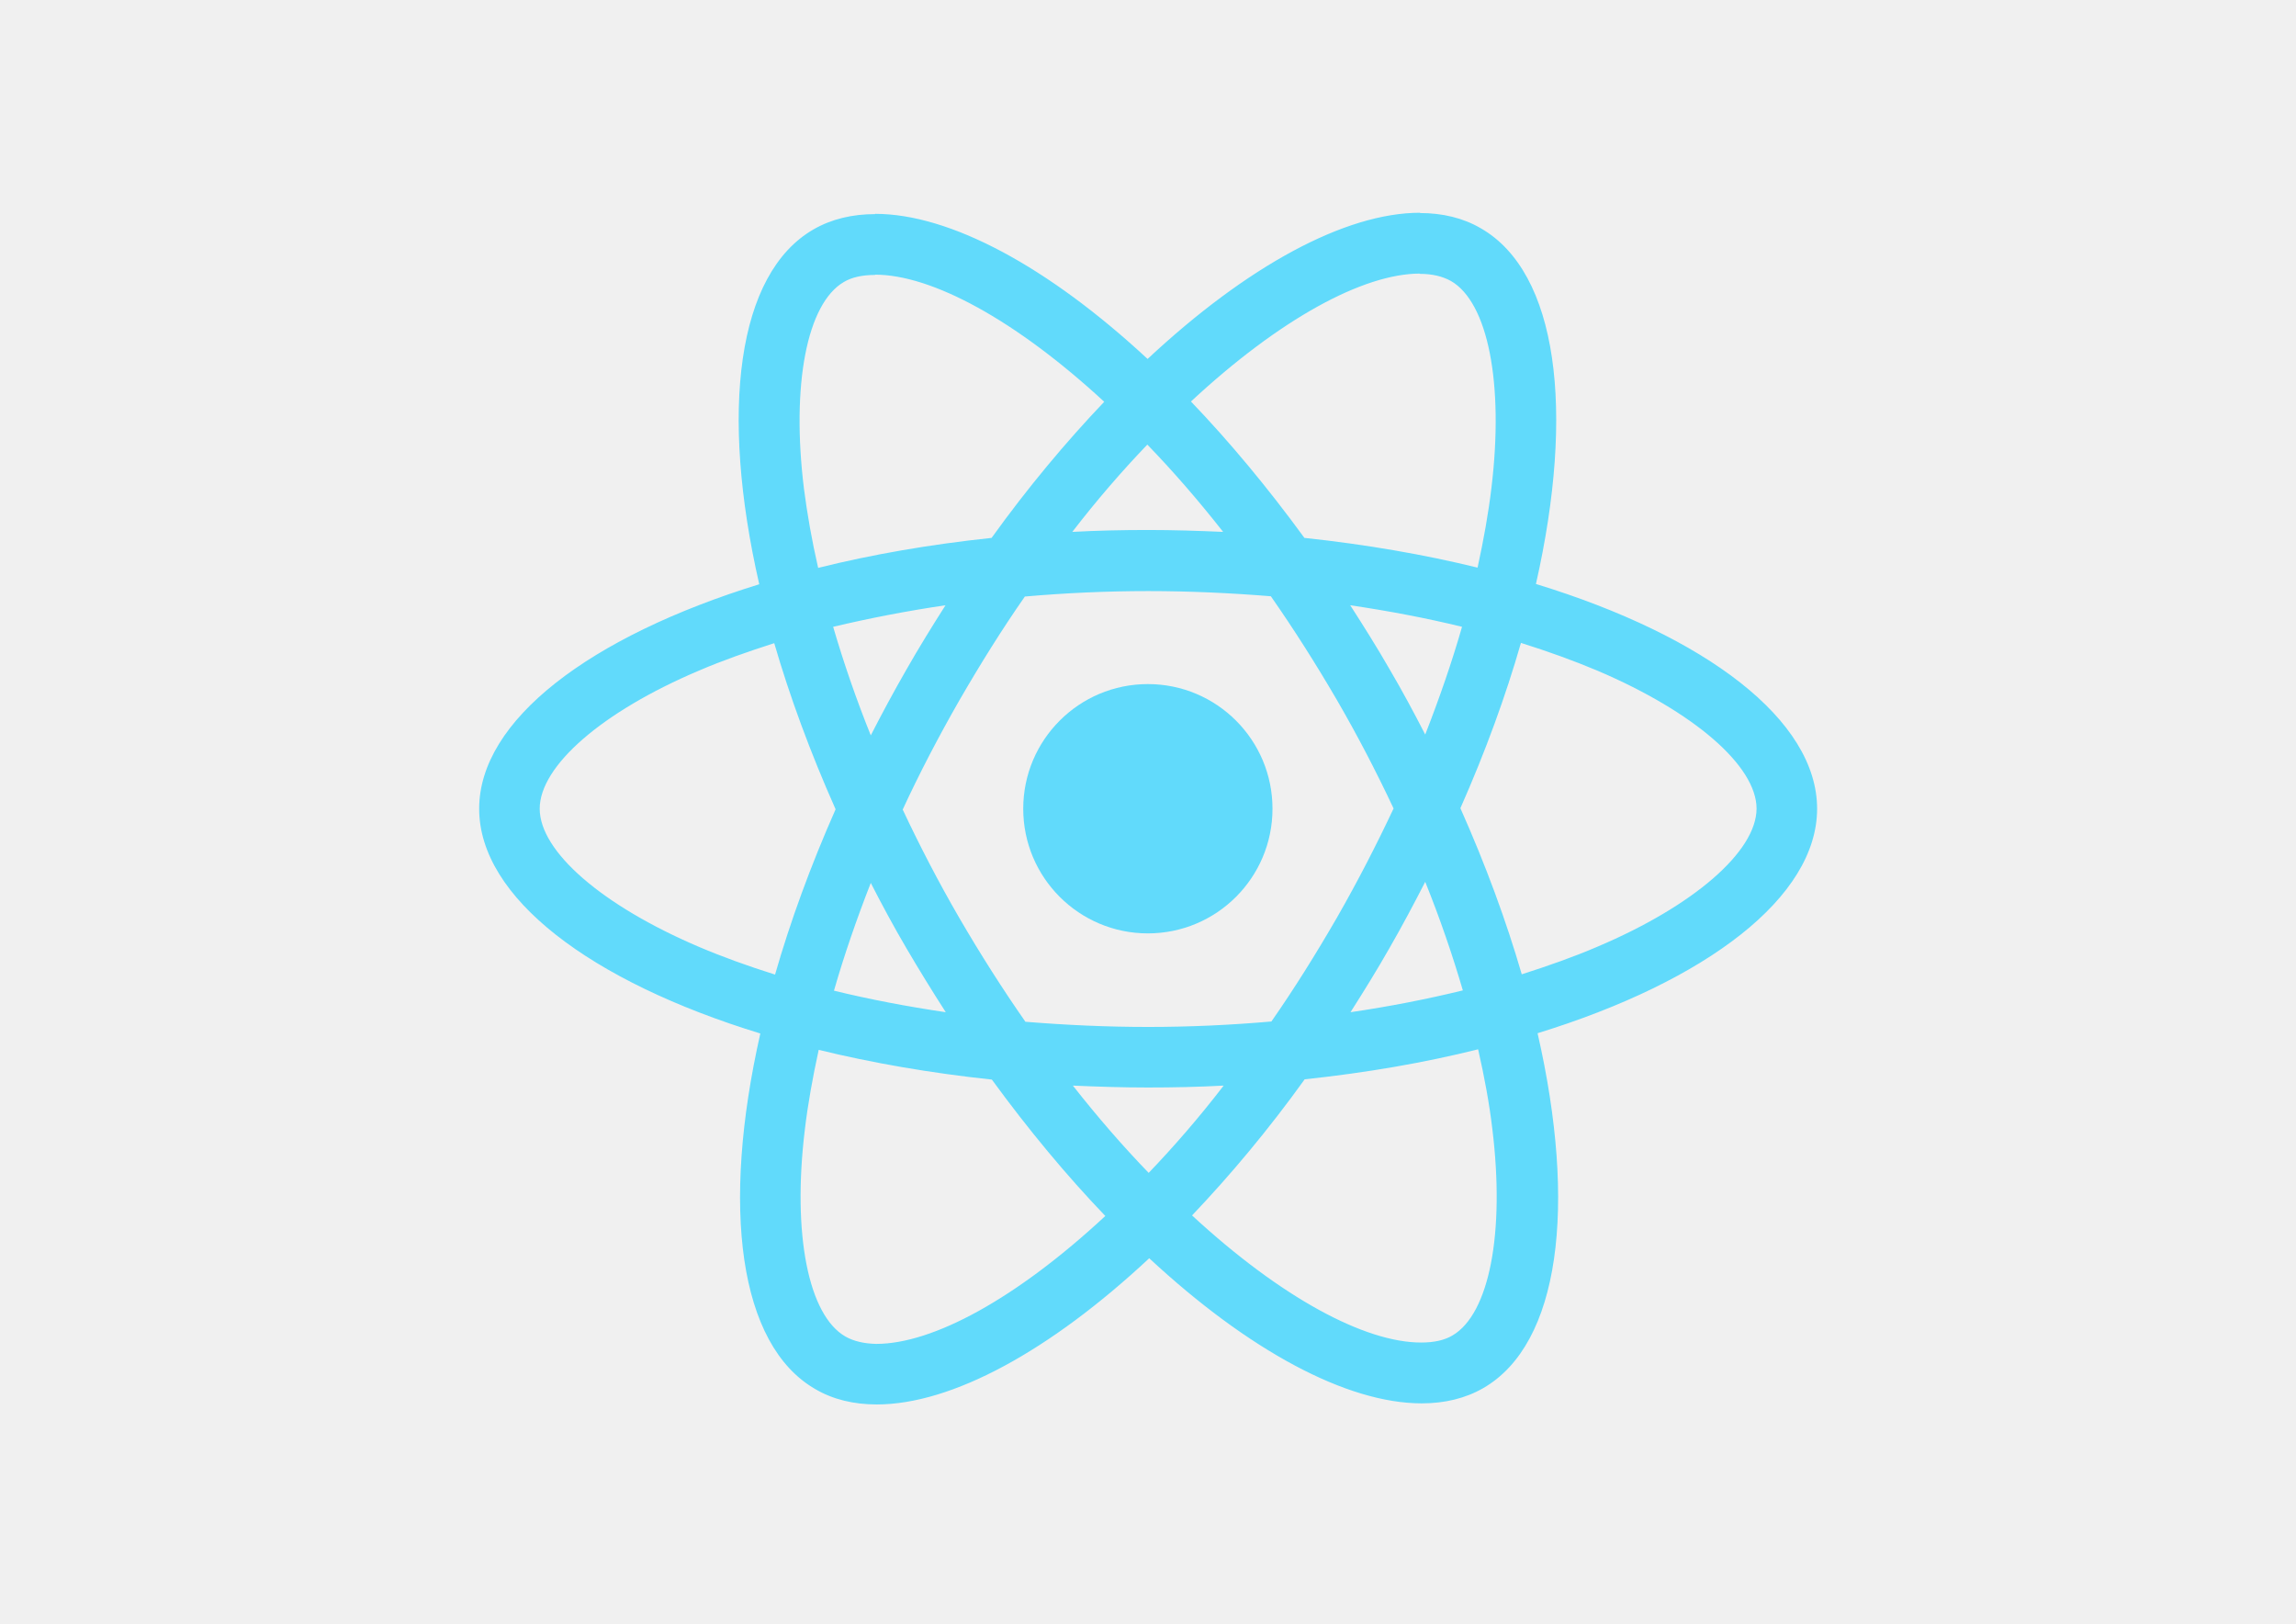
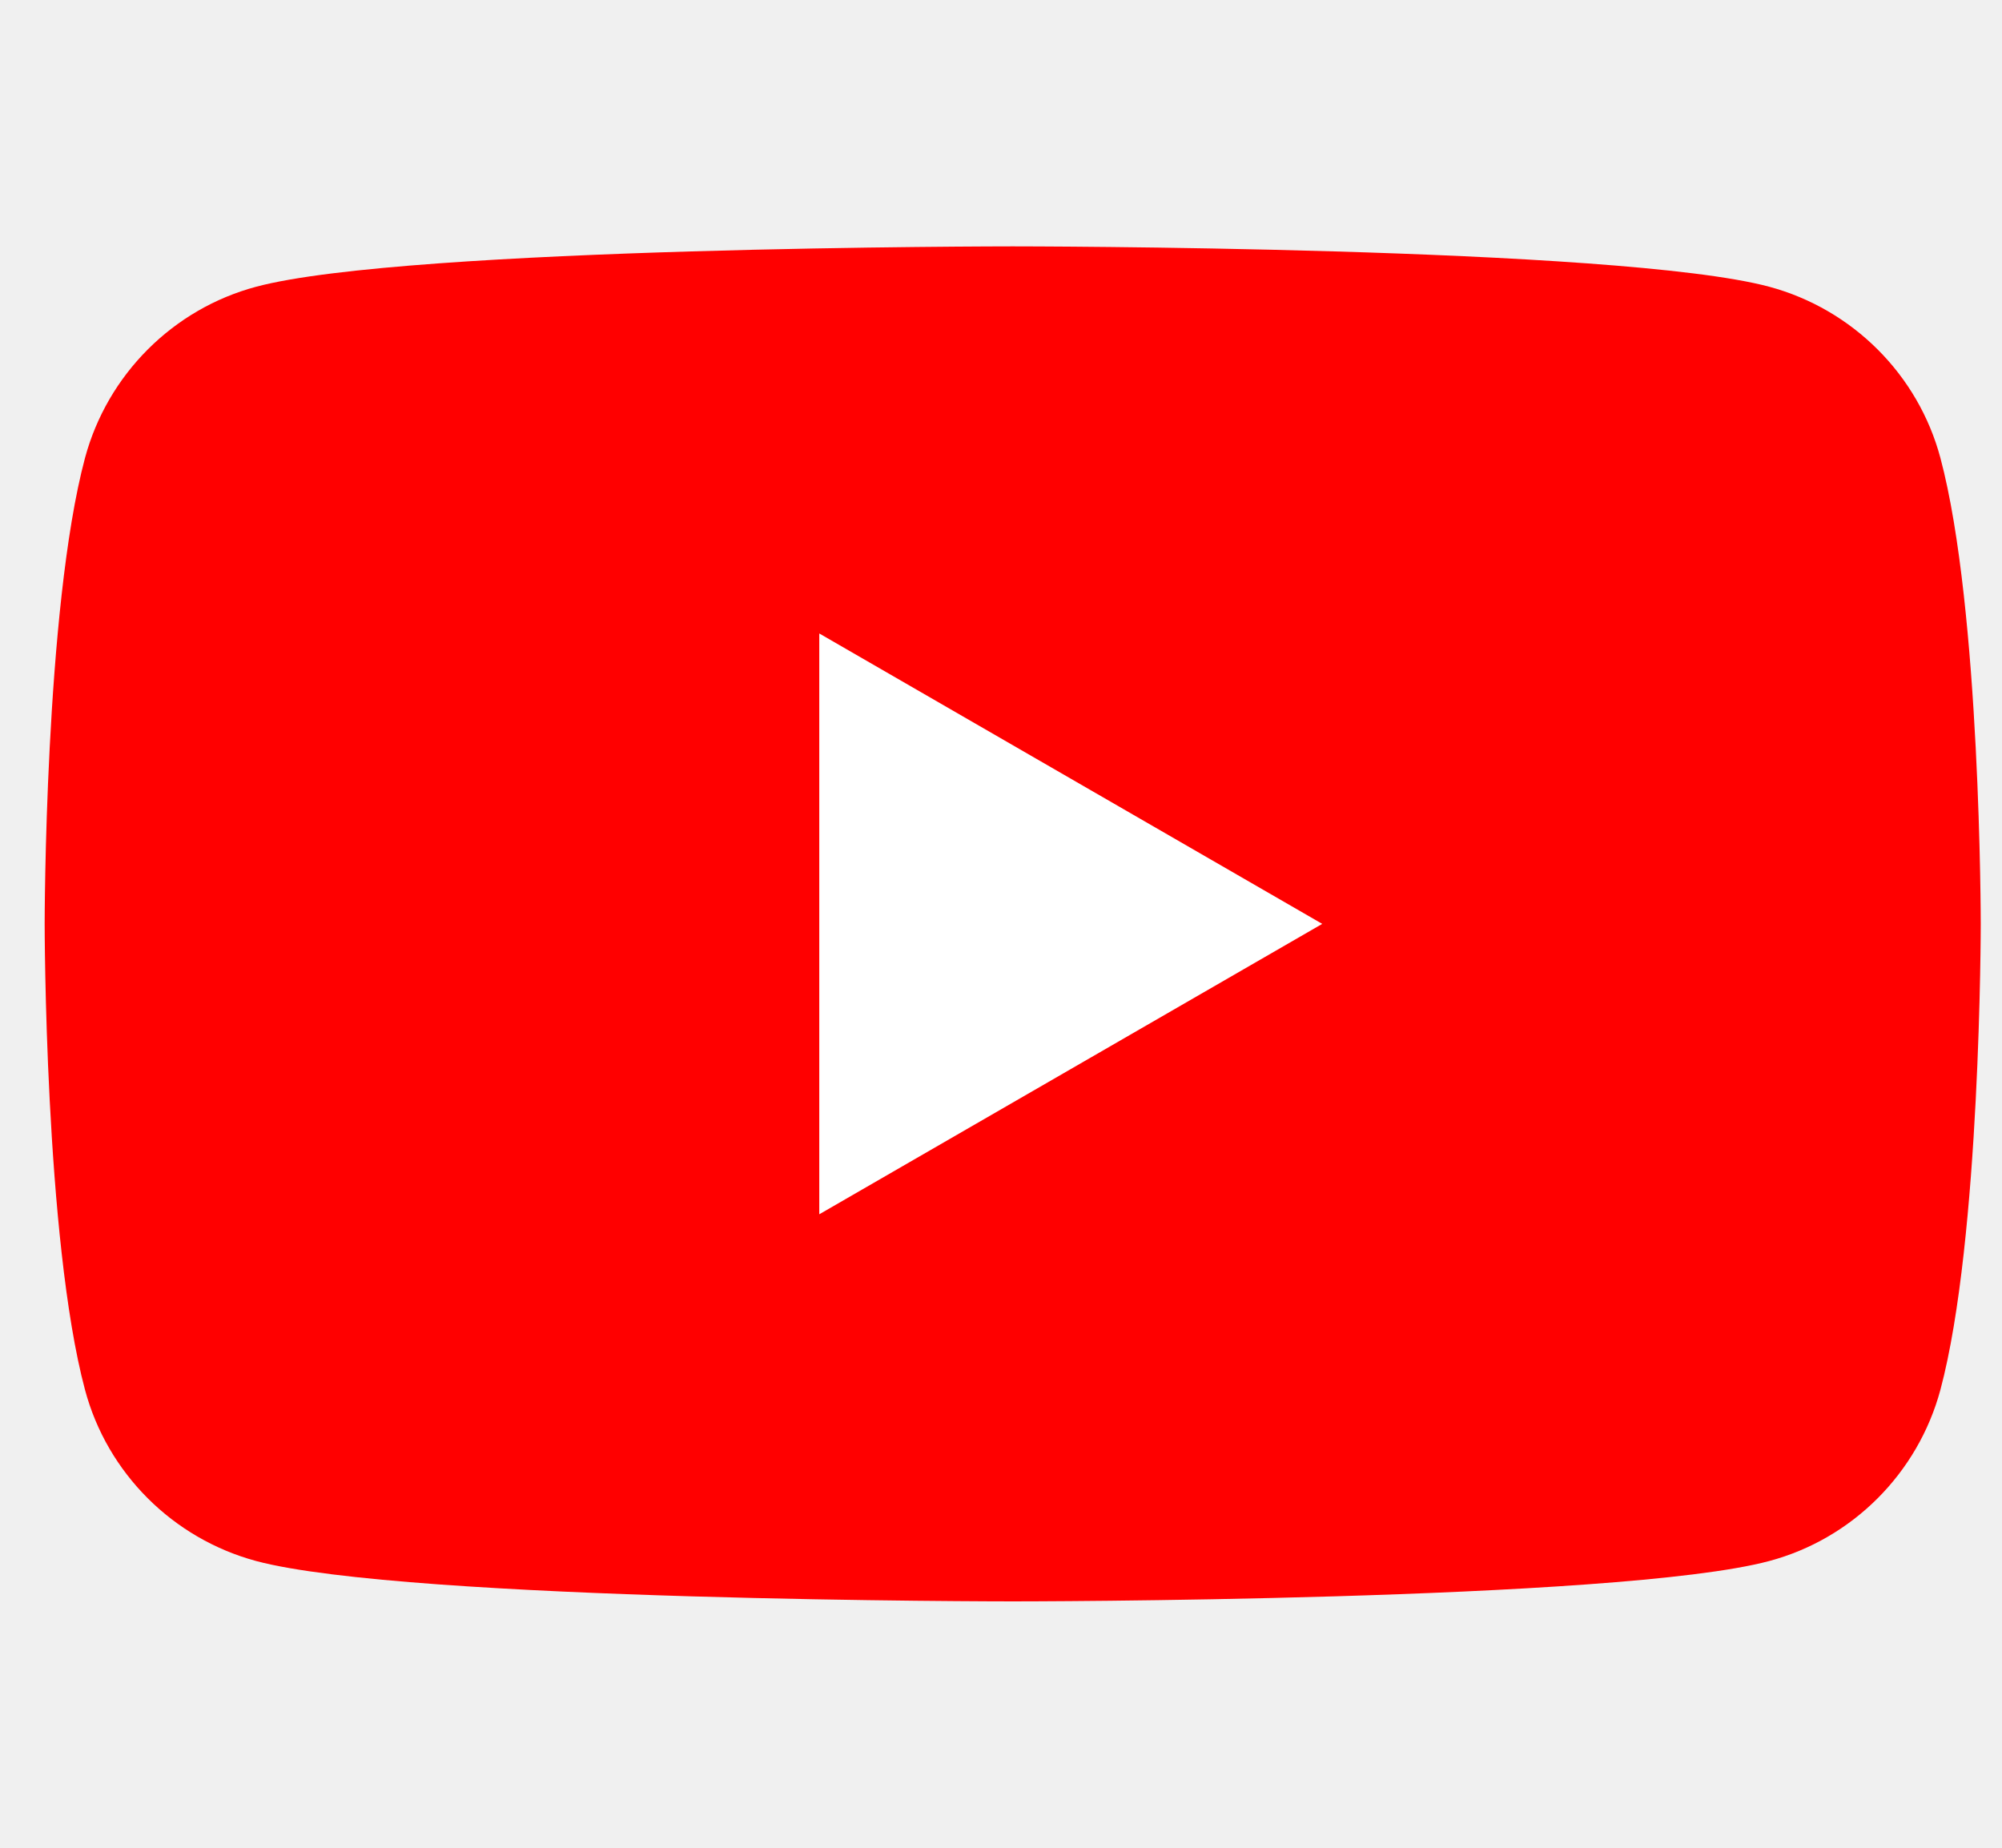
- <svg xmlns="http://www.w3.org/2000/svg" viewBox="0 0 841.9 595.3">
-   <g fill="#61DAFB">
-     <path d="M666.3 296.5c0-32.5-40.7-63.3-103.1-82.4 14.4-63.6 8-114.2-20.2-130.4-6.5-3.8-14.1-5.6-22.4-5.6v22.3c4.6 0 8.3.9 11.4 2.6 13.6 7.8 19.5 37.5 14.9 75.7-1.1 9.4-2.9 19.3-5.1 29.4-19.6-4.8-41-8.5-63.5-10.9-13.5-18.5-27.5-35.3-41.6-50 32.6-30.3 63.2-46.9 84-46.9V78c-27.5 0-63.5 19.6-99.9 53.6-36.4-33.8-72.4-53.2-99.9-53.2v22.3c20.7 0 51.4 16.5 84 46.6-14 14.7-28 31.4-41.3 49.9-22.6 2.4-44 6.1-63.6 11-2.3-10-4-19.7-5.2-29-4.7-38.2 1.1-67.9 14.6-75.8 3-1.8 6.9-2.6 11.5-2.6V78.5c-8.4 0-16 1.8-22.6 5.6-28.1 16.2-34.4 66.7-19.9 130.1-62.2 19.2-102.7 49.9-102.7 82.3 0 32.5 40.7 63.3 103.1 82.4-14.4 63.6-8 114.2 20.2 130.4 6.5 3.8 14.1 5.6 22.5 5.6 27.5 0 63.5-19.6 99.9-53.6 36.4 33.8 72.4 53.2 99.9 53.2 8.4 0 16-1.8 22.6-5.6 28.1-16.2 34.4-66.7 19.9-130.1 62-19.1 102.5-49.9 102.5-82.3zm-130.2-66.7c-3.7 12.9-8.3 26.2-13.5 39.5-4.1-8-8.4-16-13.1-24-4.6-8-9.5-15.8-14.4-23.4 14.2 2.1 27.9 4.7 41 7.9zm-45.8 106.5c-7.8 13.5-15.8 26.3-24.1 38.2-14.9 1.3-30 2-45.2 2-15.1 0-30.2-.7-45-1.9-8.3-11.9-16.4-24.6-24.2-38-7.6-13.1-14.5-26.4-20.8-39.8 6.2-13.4 13.2-26.8 20.7-39.9 7.8-13.5 15.8-26.3 24.1-38.2 14.9-1.3 30-2 45.2-2 15.1 0 30.2.7 45 1.9 8.3 11.9 16.4 24.6 24.2 38 7.6 13.1 14.5 26.4 20.8 39.8-6.3 13.4-13.2 26.8-20.7 39.9zm32.3-13c5.4 13.4 10 26.8 13.8 39.8-13.1 3.2-26.9 5.9-41.2 8 4.9-7.7 9.8-15.6 14.4-23.7 4.6-8 8.9-16.1 13-24.1zM421.2 430c-9.3-9.6-18.6-20.3-27.8-32 9 .4 18.2.7 27.5.7 9.4 0 18.7-.2 27.8-.7-9 11.7-18.3 22.4-27.5 32zm-74.4-58.9c-14.2-2.1-27.9-4.7-41-7.9 3.7-12.9 8.3-26.2 13.5-39.5 4.1 8 8.4 16 13.1 24 4.7 8 9.5 15.8 14.4 23.4zM420.7 163c9.3 9.6 18.6 20.3 27.8 32-9-.4-18.2-.7-27.5-.7-9.4 0-18.7.2-27.8.7 9-11.7 18.3-22.4 27.5-32zm-74 58.9c-4.9 7.7-9.8 15.6-14.4 23.7-4.6 8-8.9 16-13 24-5.4-13.4-10-26.8-13.8-39.8 13.1-3.1 26.9-5.8 41.2-7.9zm-90.5 125.2c-35.4-15.1-58.3-34.9-58.3-50.6 0-15.7 22.9-35.6 58.3-50.6 8.6-3.7 18-7 27.7-10.1 5.7 19.6 13.2 40 22.5 60.9-9.2 20.8-16.6 41.1-22.2 60.6-9.9-3.1-19.3-6.5-28-10.2zM310 490c-13.6-7.8-19.5-37.5-14.9-75.7 1.1-9.4 2.9-19.3 5.1-29.4 19.6 4.8 41 8.5 63.5 10.9 13.5 18.5 27.5 35.3 41.6 50-32.6 30.3-63.2 46.9-84 46.9-4.5-.1-8.3-1-11.3-2.7zm237.2-76.2c4.7 38.2-1.1 67.9-14.6 75.8-3 1.8-6.9 2.6-11.5 2.6-20.7 0-51.4-16.5-84-46.6 14-14.7 28-31.4 41.3-49.9 22.6-2.4 44-6.1 63.6-11 2.3 10.1 4.1 19.8 5.2 29.1zm38.5-66.7c-8.6 3.7-18 7-27.7 10.1-5.7-19.6-13.2-40-22.5-60.9 9.2-20.8 16.6-41.1 22.2-60.6 9.9 3.1 19.3 6.5 28.1 10.2 35.4 15.1 58.3 34.9 58.3 50.6-.1 15.7-23 35.6-58.4 50.6zM320.8 78.4z" />
-     <circle cx="420.9" cy="296.5" r="45.7" />
-     <path d="M520.5 78.1z" />
+ <svg xmlns="http://www.w3.org/2000/svg" viewBox="0 0 65 60" preserveAspectRatio="xMidYMid meet" focusable="false" class="yt-icon" style="pointer-events: none;   display: block; width: 100%; height: 100%;">
+   <g class="style-scope ytd-topbar-logo-renderer">
+     <path fill="#FF0000" d="M63,14.87c-0.72-2.7-2.85-4.83-5.56-5.56C52.54,8,32.88,8,32.88,8S13.23,8,8.32,9.31       c-2.7,0.72-4.83,2.85-5.56,5.56C1.45,19.77,1.45,30,1.45,30s0,10.23,1.31,15.13c0.72,2.7,2.85,4.83,5.56,5.56       C13.23,52,32.88,52,32.88,52s19.66,0,24.56-1.31c2.7-0.72,4.83-2.85,5.56-5.56C64.31,40.23,64.31,30,64.31,30       S64.31,19.77,63,14.87z" class="style-scope ytd-topbar-logo-renderer" />
+     <polygon fill="#FFFFFF" points="26.6,39.43 42.93,30 26.6,20.57" class="style-scope ytd-topbar-logo-renderer" />
  </g>
</svg>
